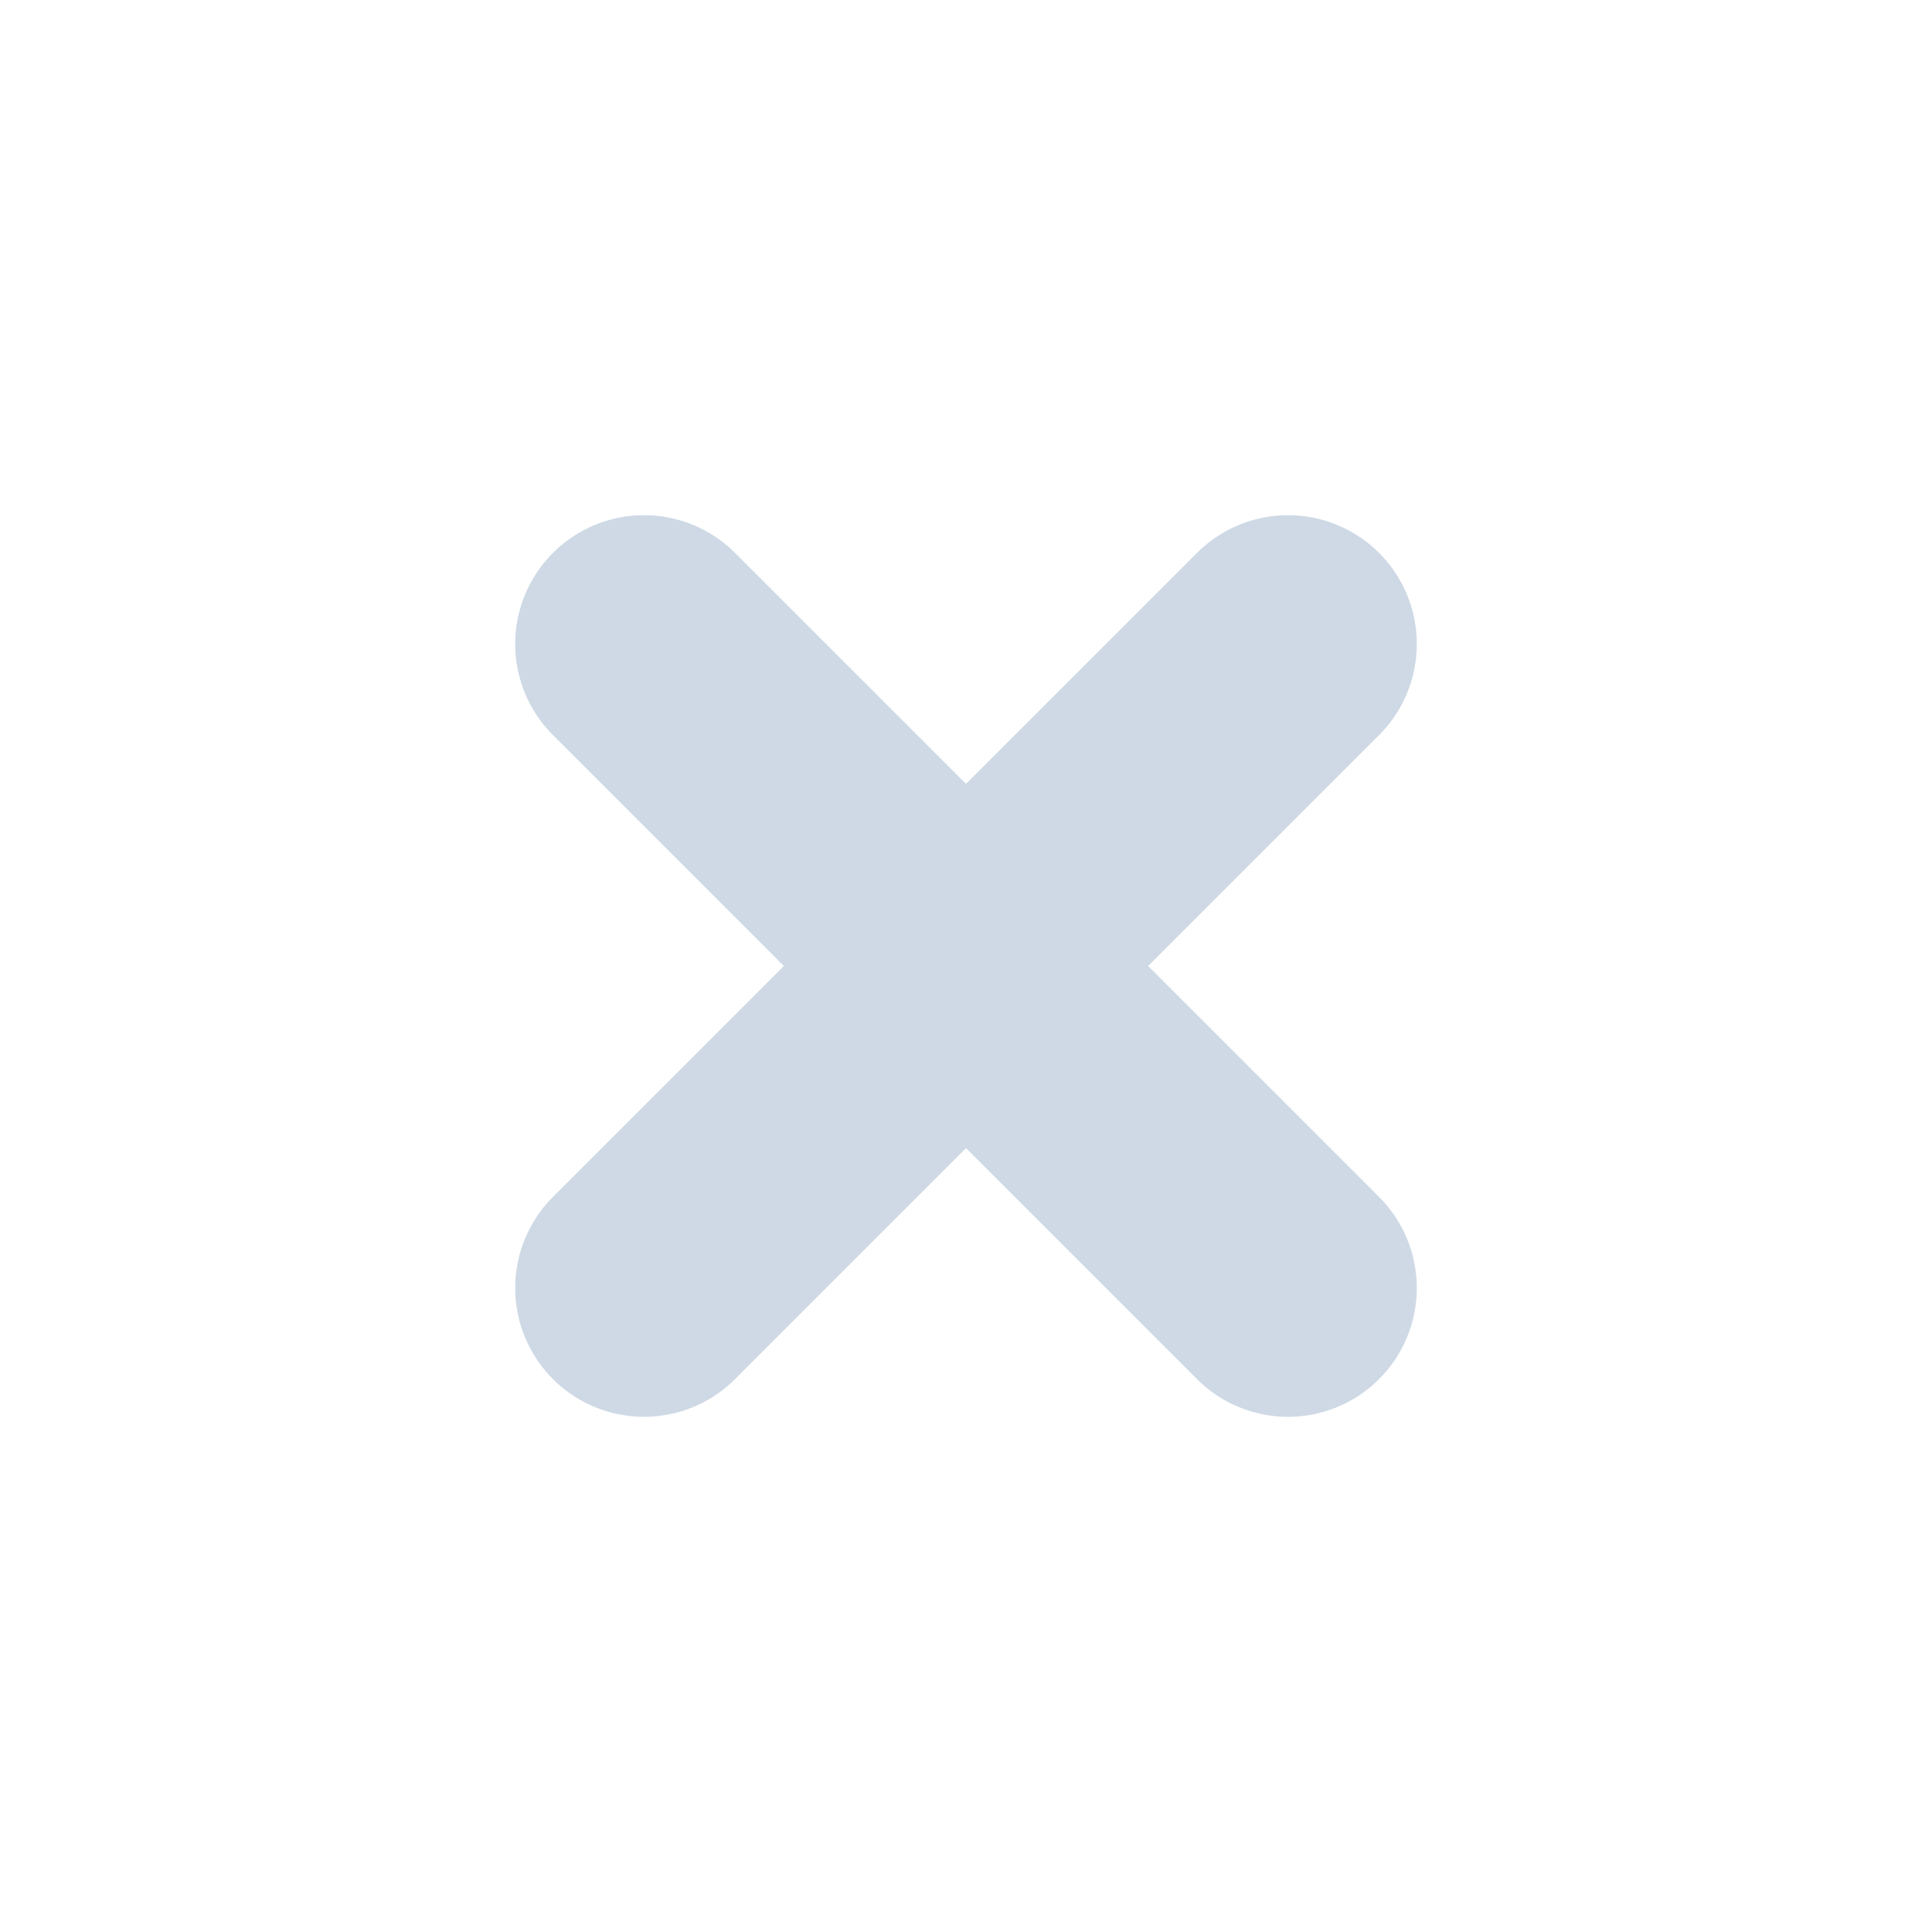
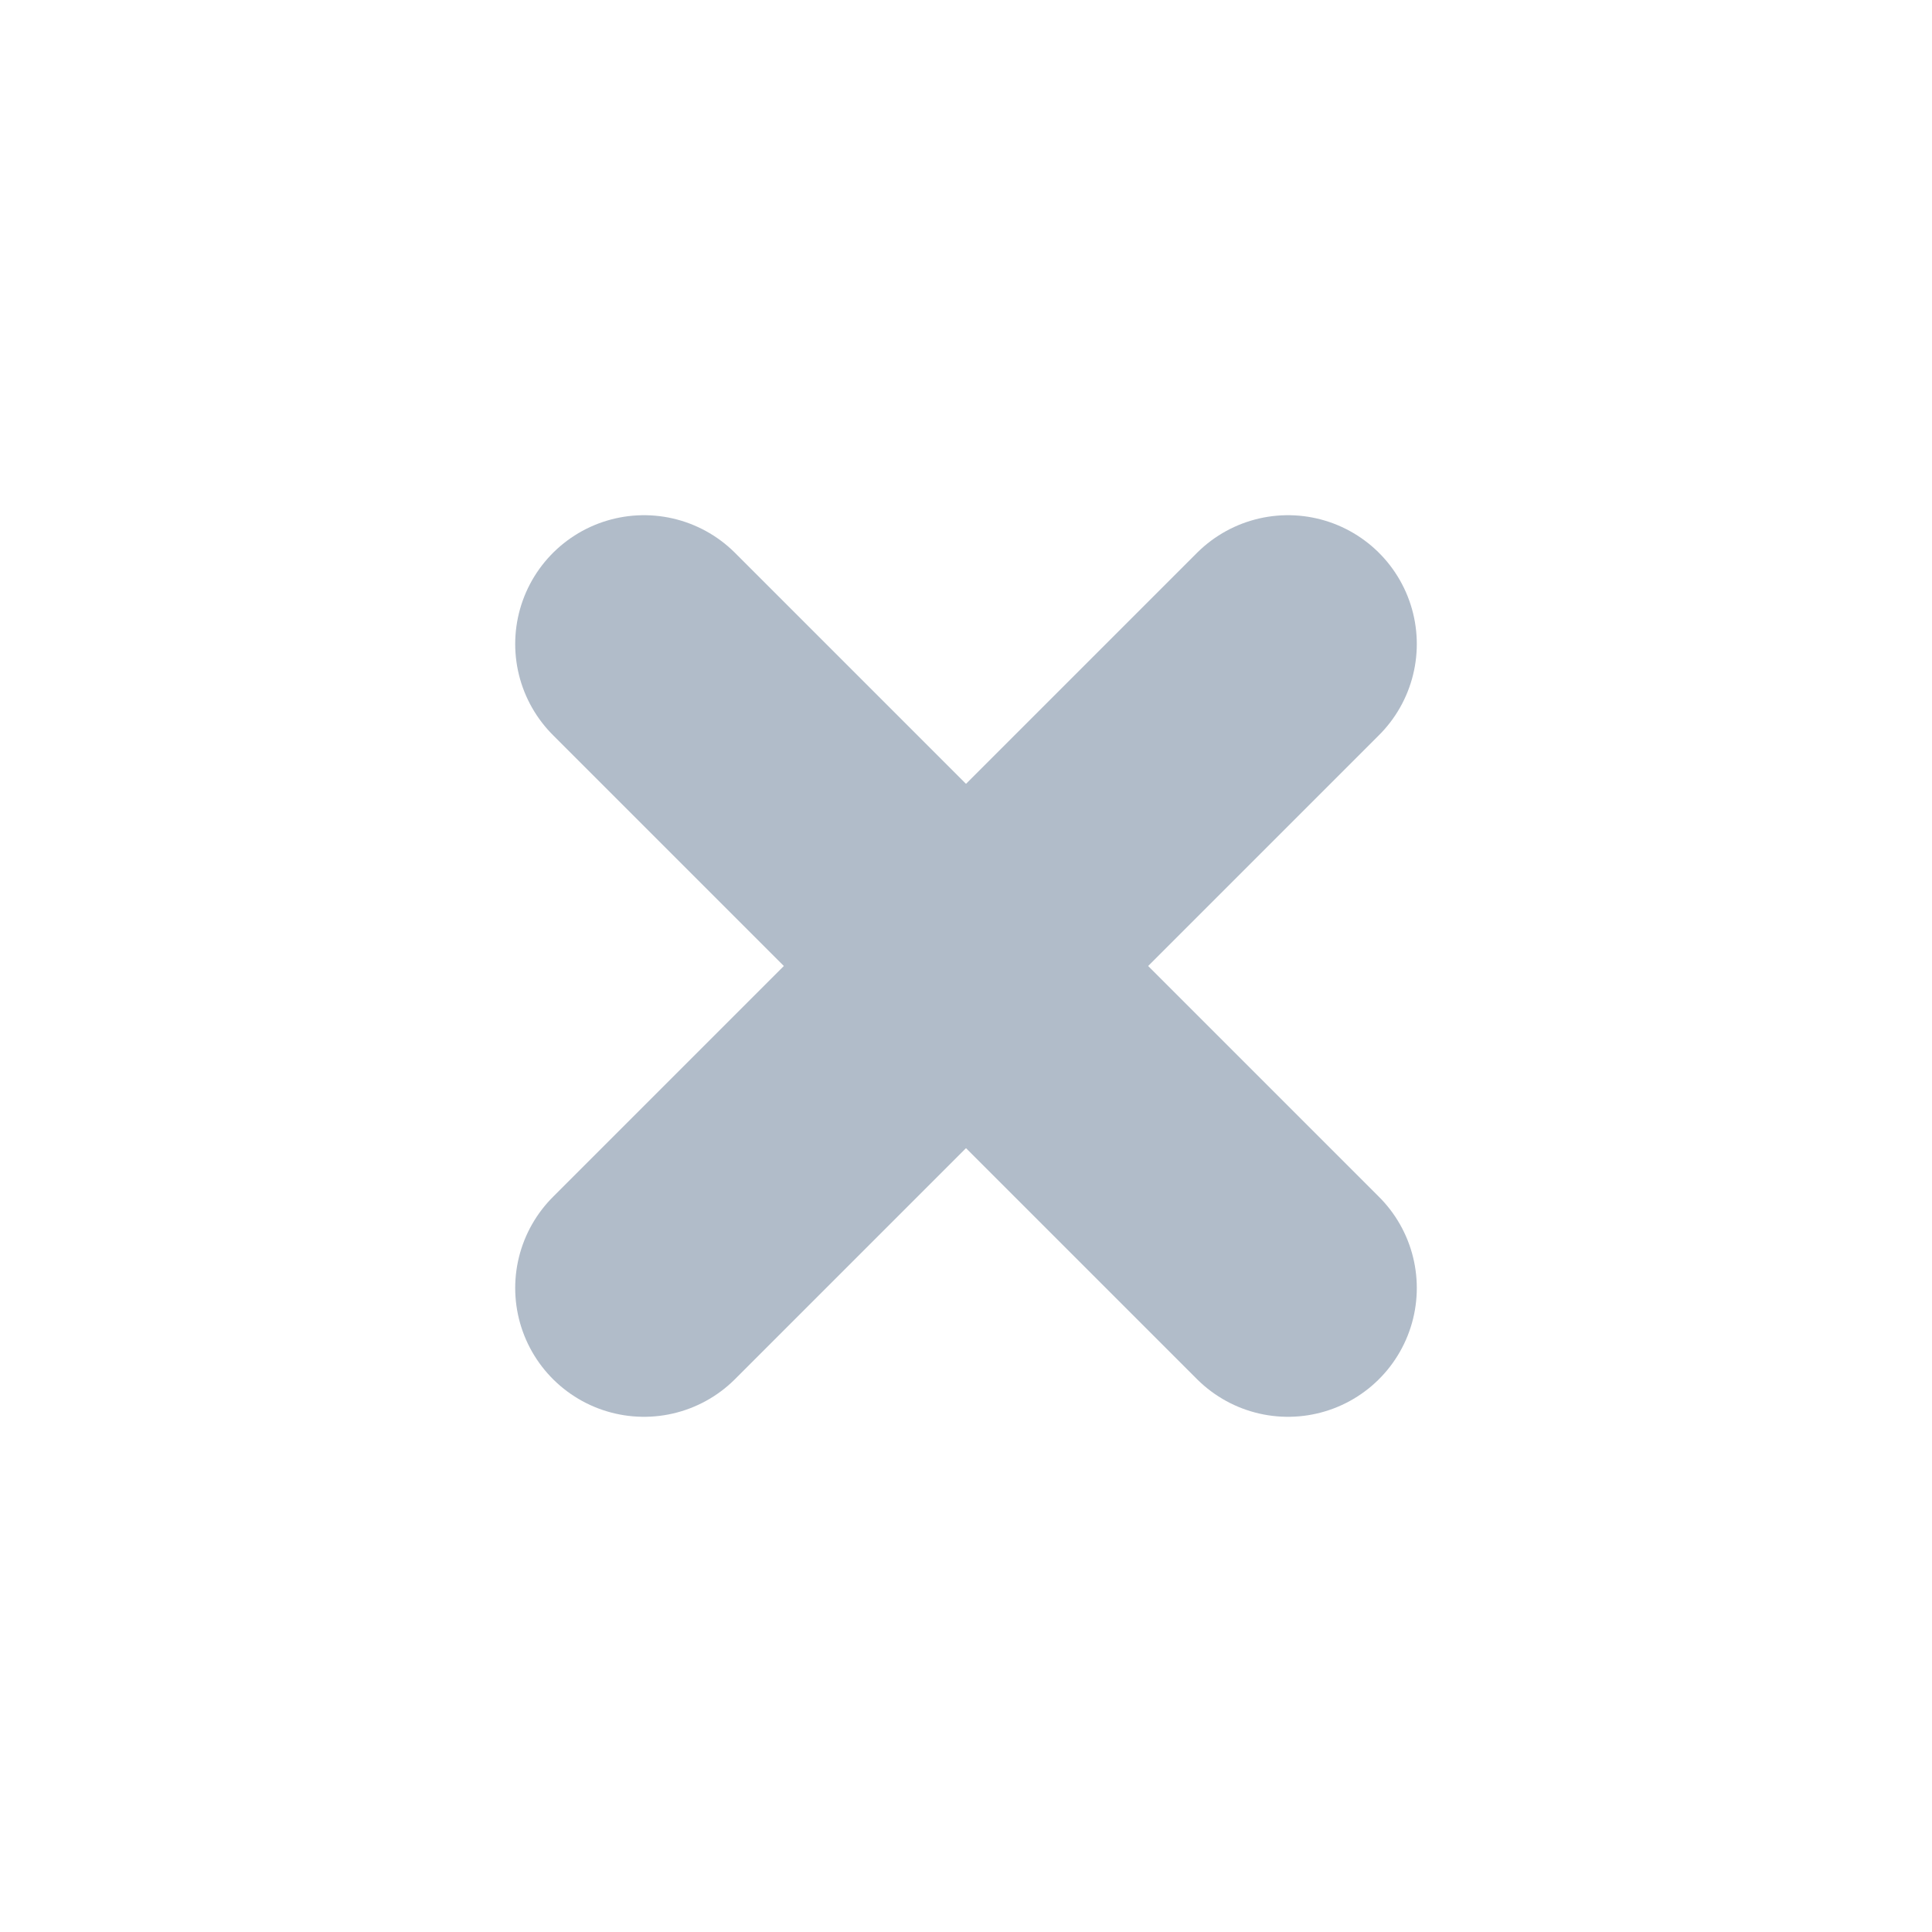
<svg xmlns="http://www.w3.org/2000/svg" width="15" height="15" viewBox="0 0 15 15" fill="none">
-   <path d="M5 5L10 10" stroke="#CED9E5" stroke-width="2" stroke-linecap="round" />
-   <path d="M10 5L5 10" stroke="#CED9E5" stroke-width="2" stroke-linecap="round" />
+   <path d="M5 5L10 10" stroke="#B1BCC9" stroke-width="2" stroke-linecap="round" />
+   <path d="M10 5L5 10" stroke="#B1BCC9" stroke-width="2" stroke-linecap="round" />
</svg>
